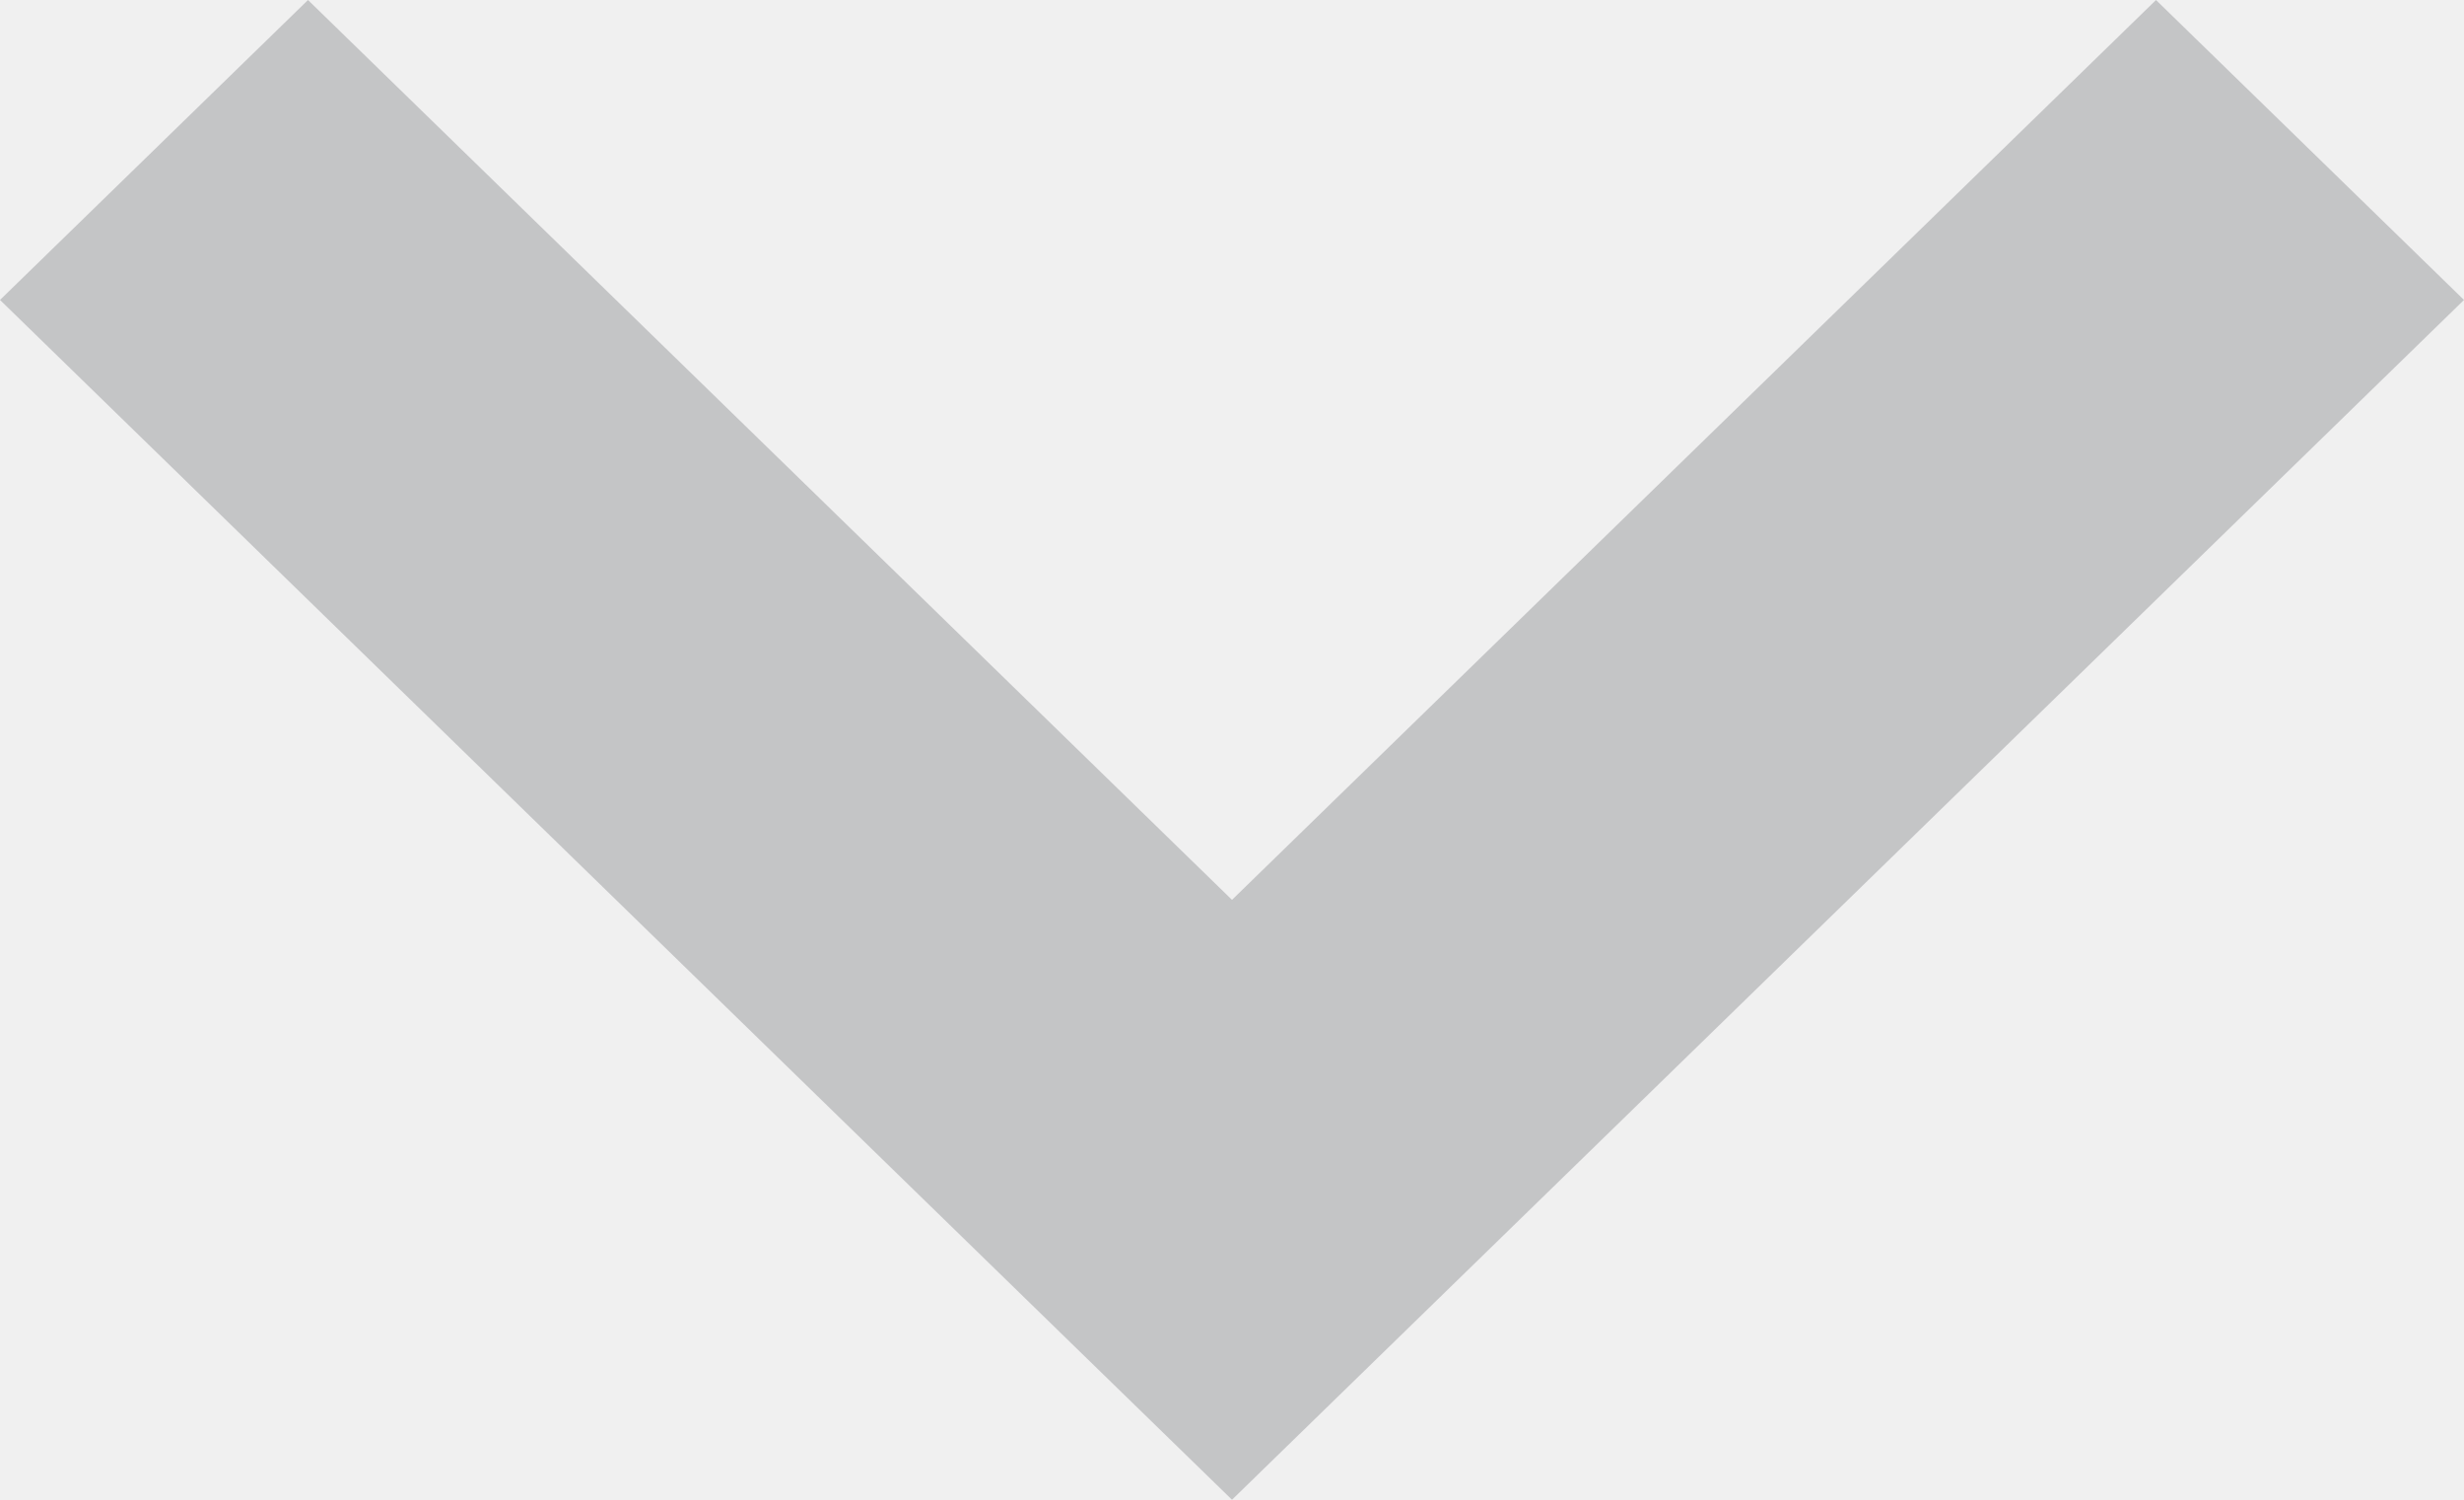
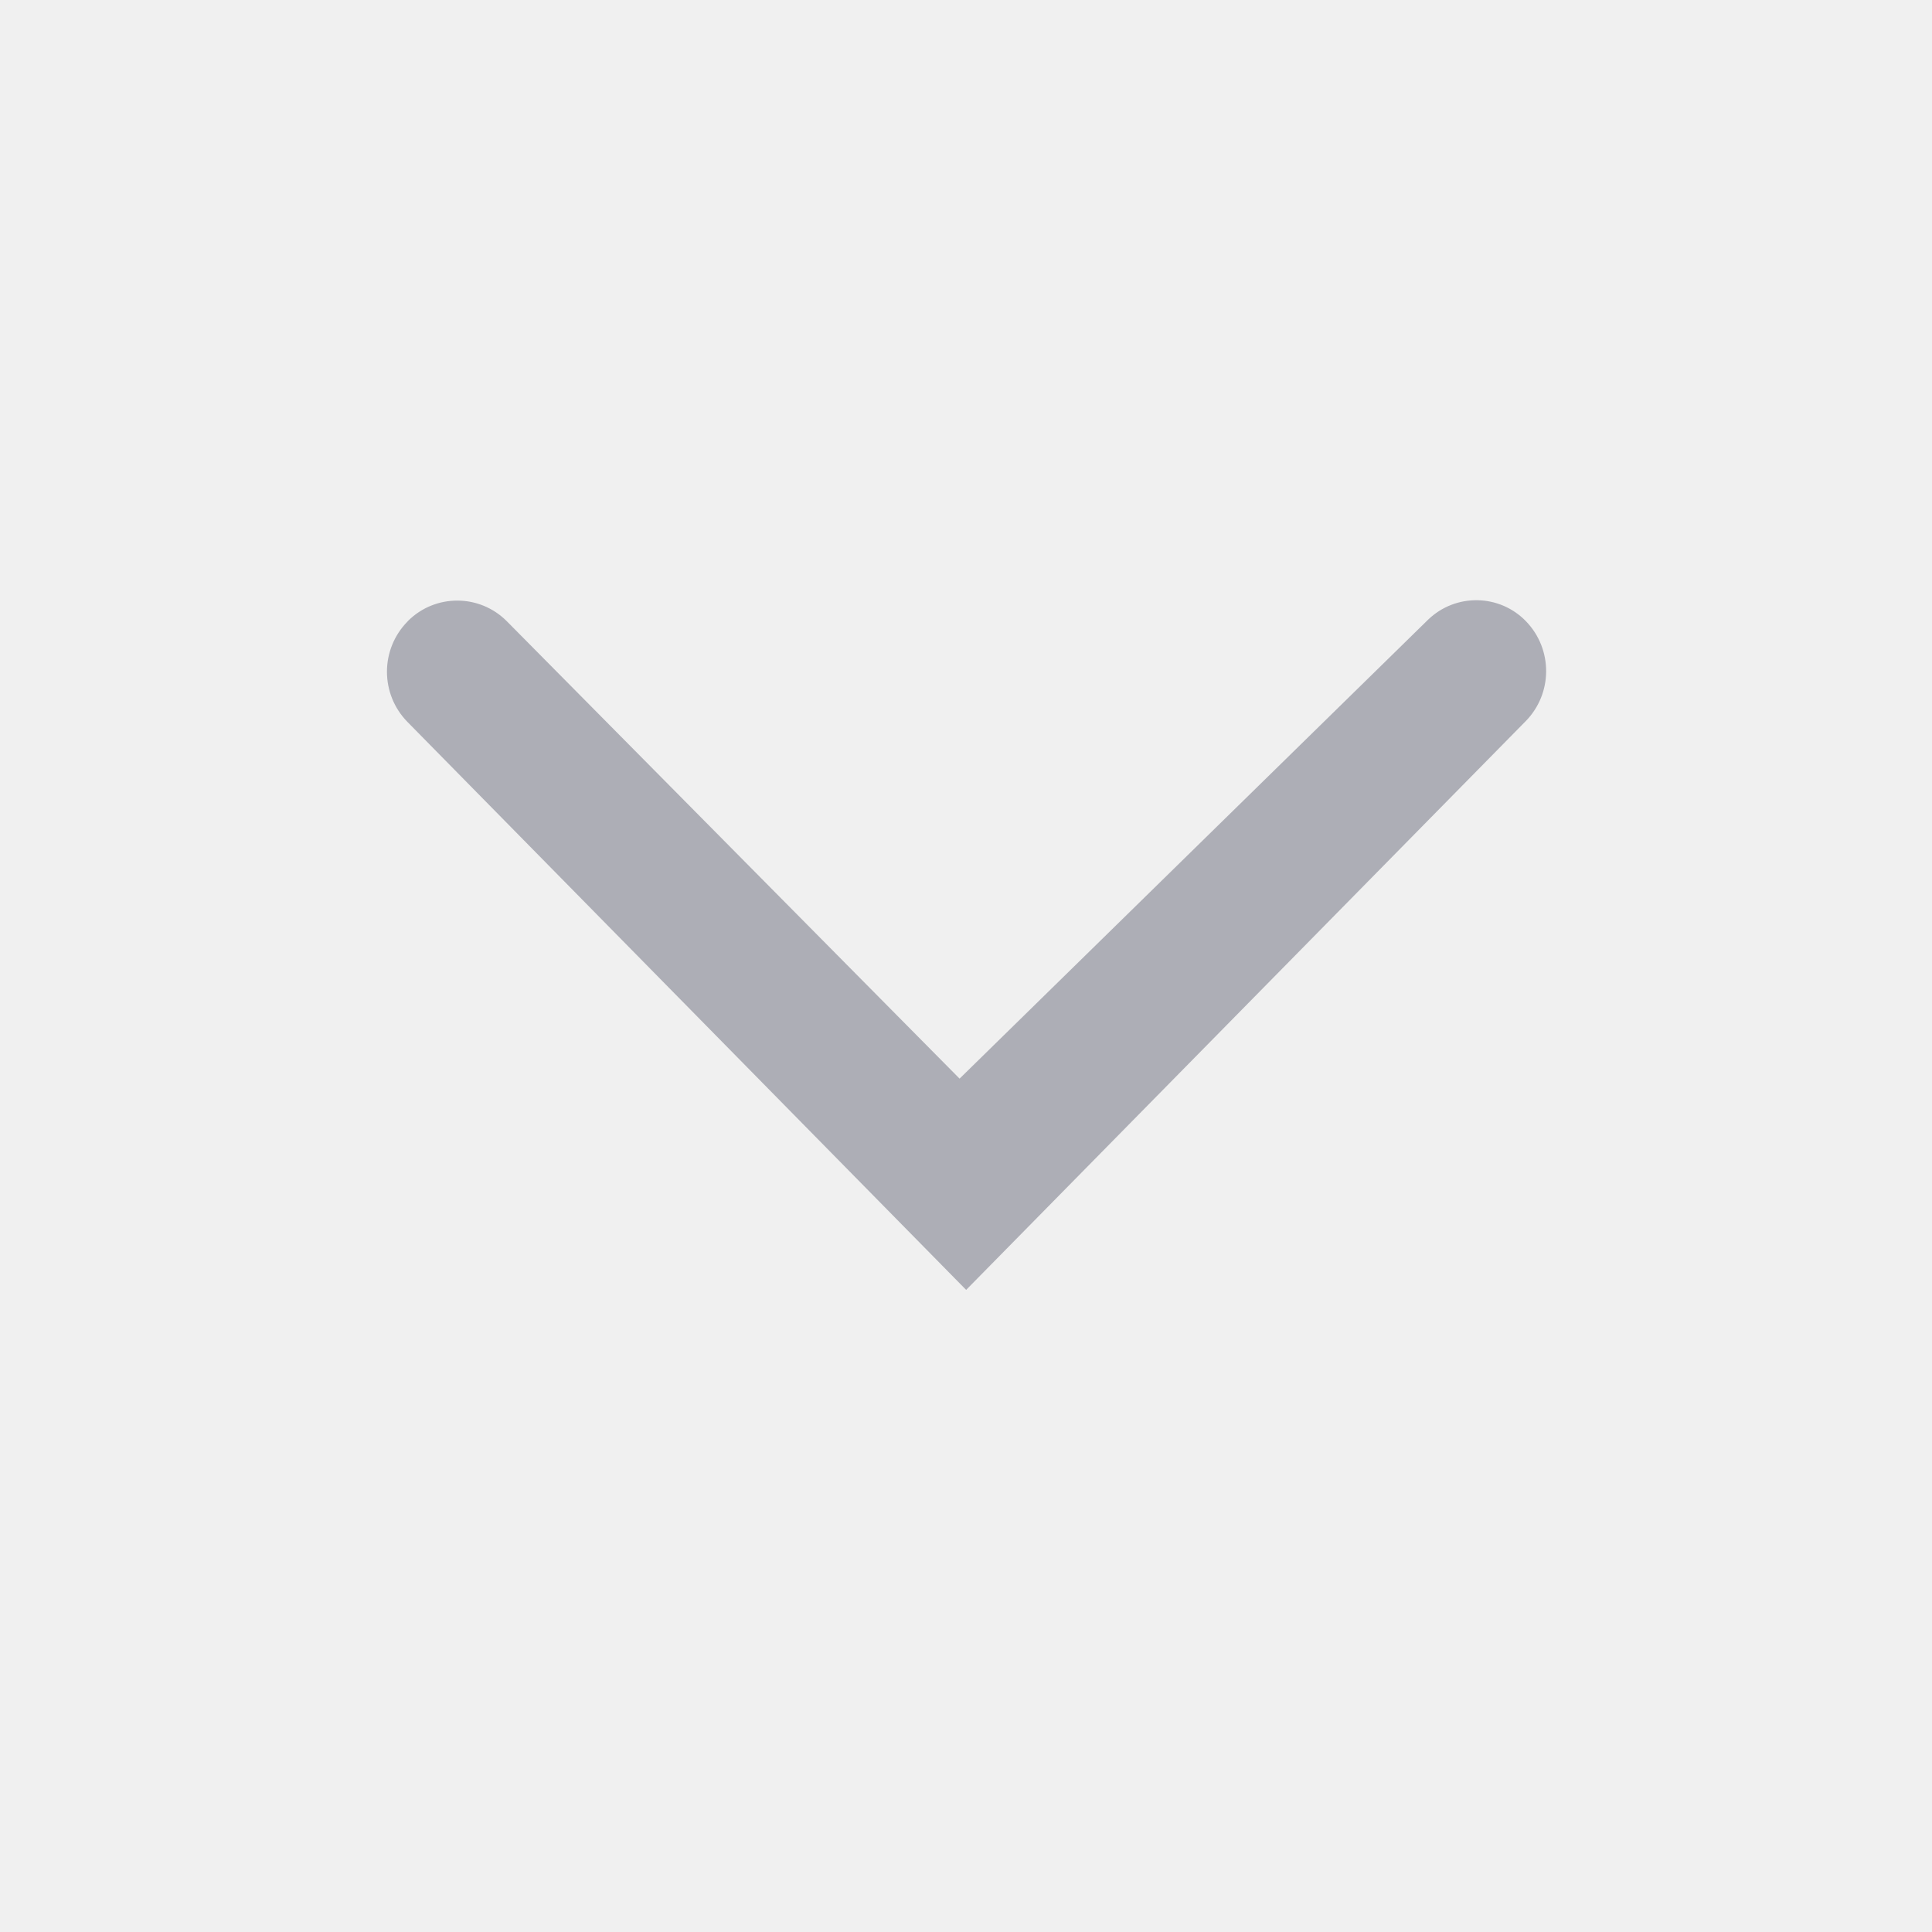
- <svg xmlns="http://www.w3.org/2000/svg" width="23px" height="14px" viewBox="0 0 23 14" version="1.1">
-   <defs />
-   <g id="Page-1" stroke="none" stroke-width="1" fill="none" fill-rule="evenodd" opacity="0.3">
-     <g id="wallet_add_wallet_create_personal" transform="translate(-2157, -916)" fill="#5E6066">
-       <g id="dialog" transform="translate(1000, 331)">
-         <g id="currency" transform="translate(60, 478)">
-           <g id="input" transform="translate(0, 64)">
-             <polygon id="expand-arrow" points="1108.5 51.4 1099.875 43 1097 45.8 1107.062 55.6 1108.5 57 1120 45.8 1117.125 43" />
-           </g>
-         </g>
-       </g>
-     </g>
+ <svg xmlns="http://www.w3.org/2000/svg" width="20px" height="20px" viewBox="0 0 20 20" version="1.1">
+   <g id="icon/arrow" stroke="none" stroke-width="1" fill="none" fill-rule="evenodd">
+     <rect id="Rectangle" fill="#FFFFFF" fill-rule="nonzero" opacity="0" x="0" y="0" width="20" height="20" />
+     <path d="M13.143,3.784 L13.143,3.784 C12.854,3.499 12.39,3.499 12.101,3.784 L6.223,9.566 L12.11,15.358 C12.396,15.639 12.855,15.641 13.144,15.362 L13.144,15.362 C13.429,15.087 13.436,14.633 13.161,14.348 C13.16,14.347 13.159,14.346 13.158,14.345 L8.41,9.498 L13.145,4.811 C13.428,4.53 13.43,4.073 13.15,3.79 C13.148,3.788 13.146,3.786 13.143,3.784 Z" id="Combined-Shape" fill="#ADAEB6" fill-rule="nonzero" transform="translate(10.00572, 9.570224) rotate(-90) translate(-10.00572, -9.570224) " />
  </g>
</svg>
